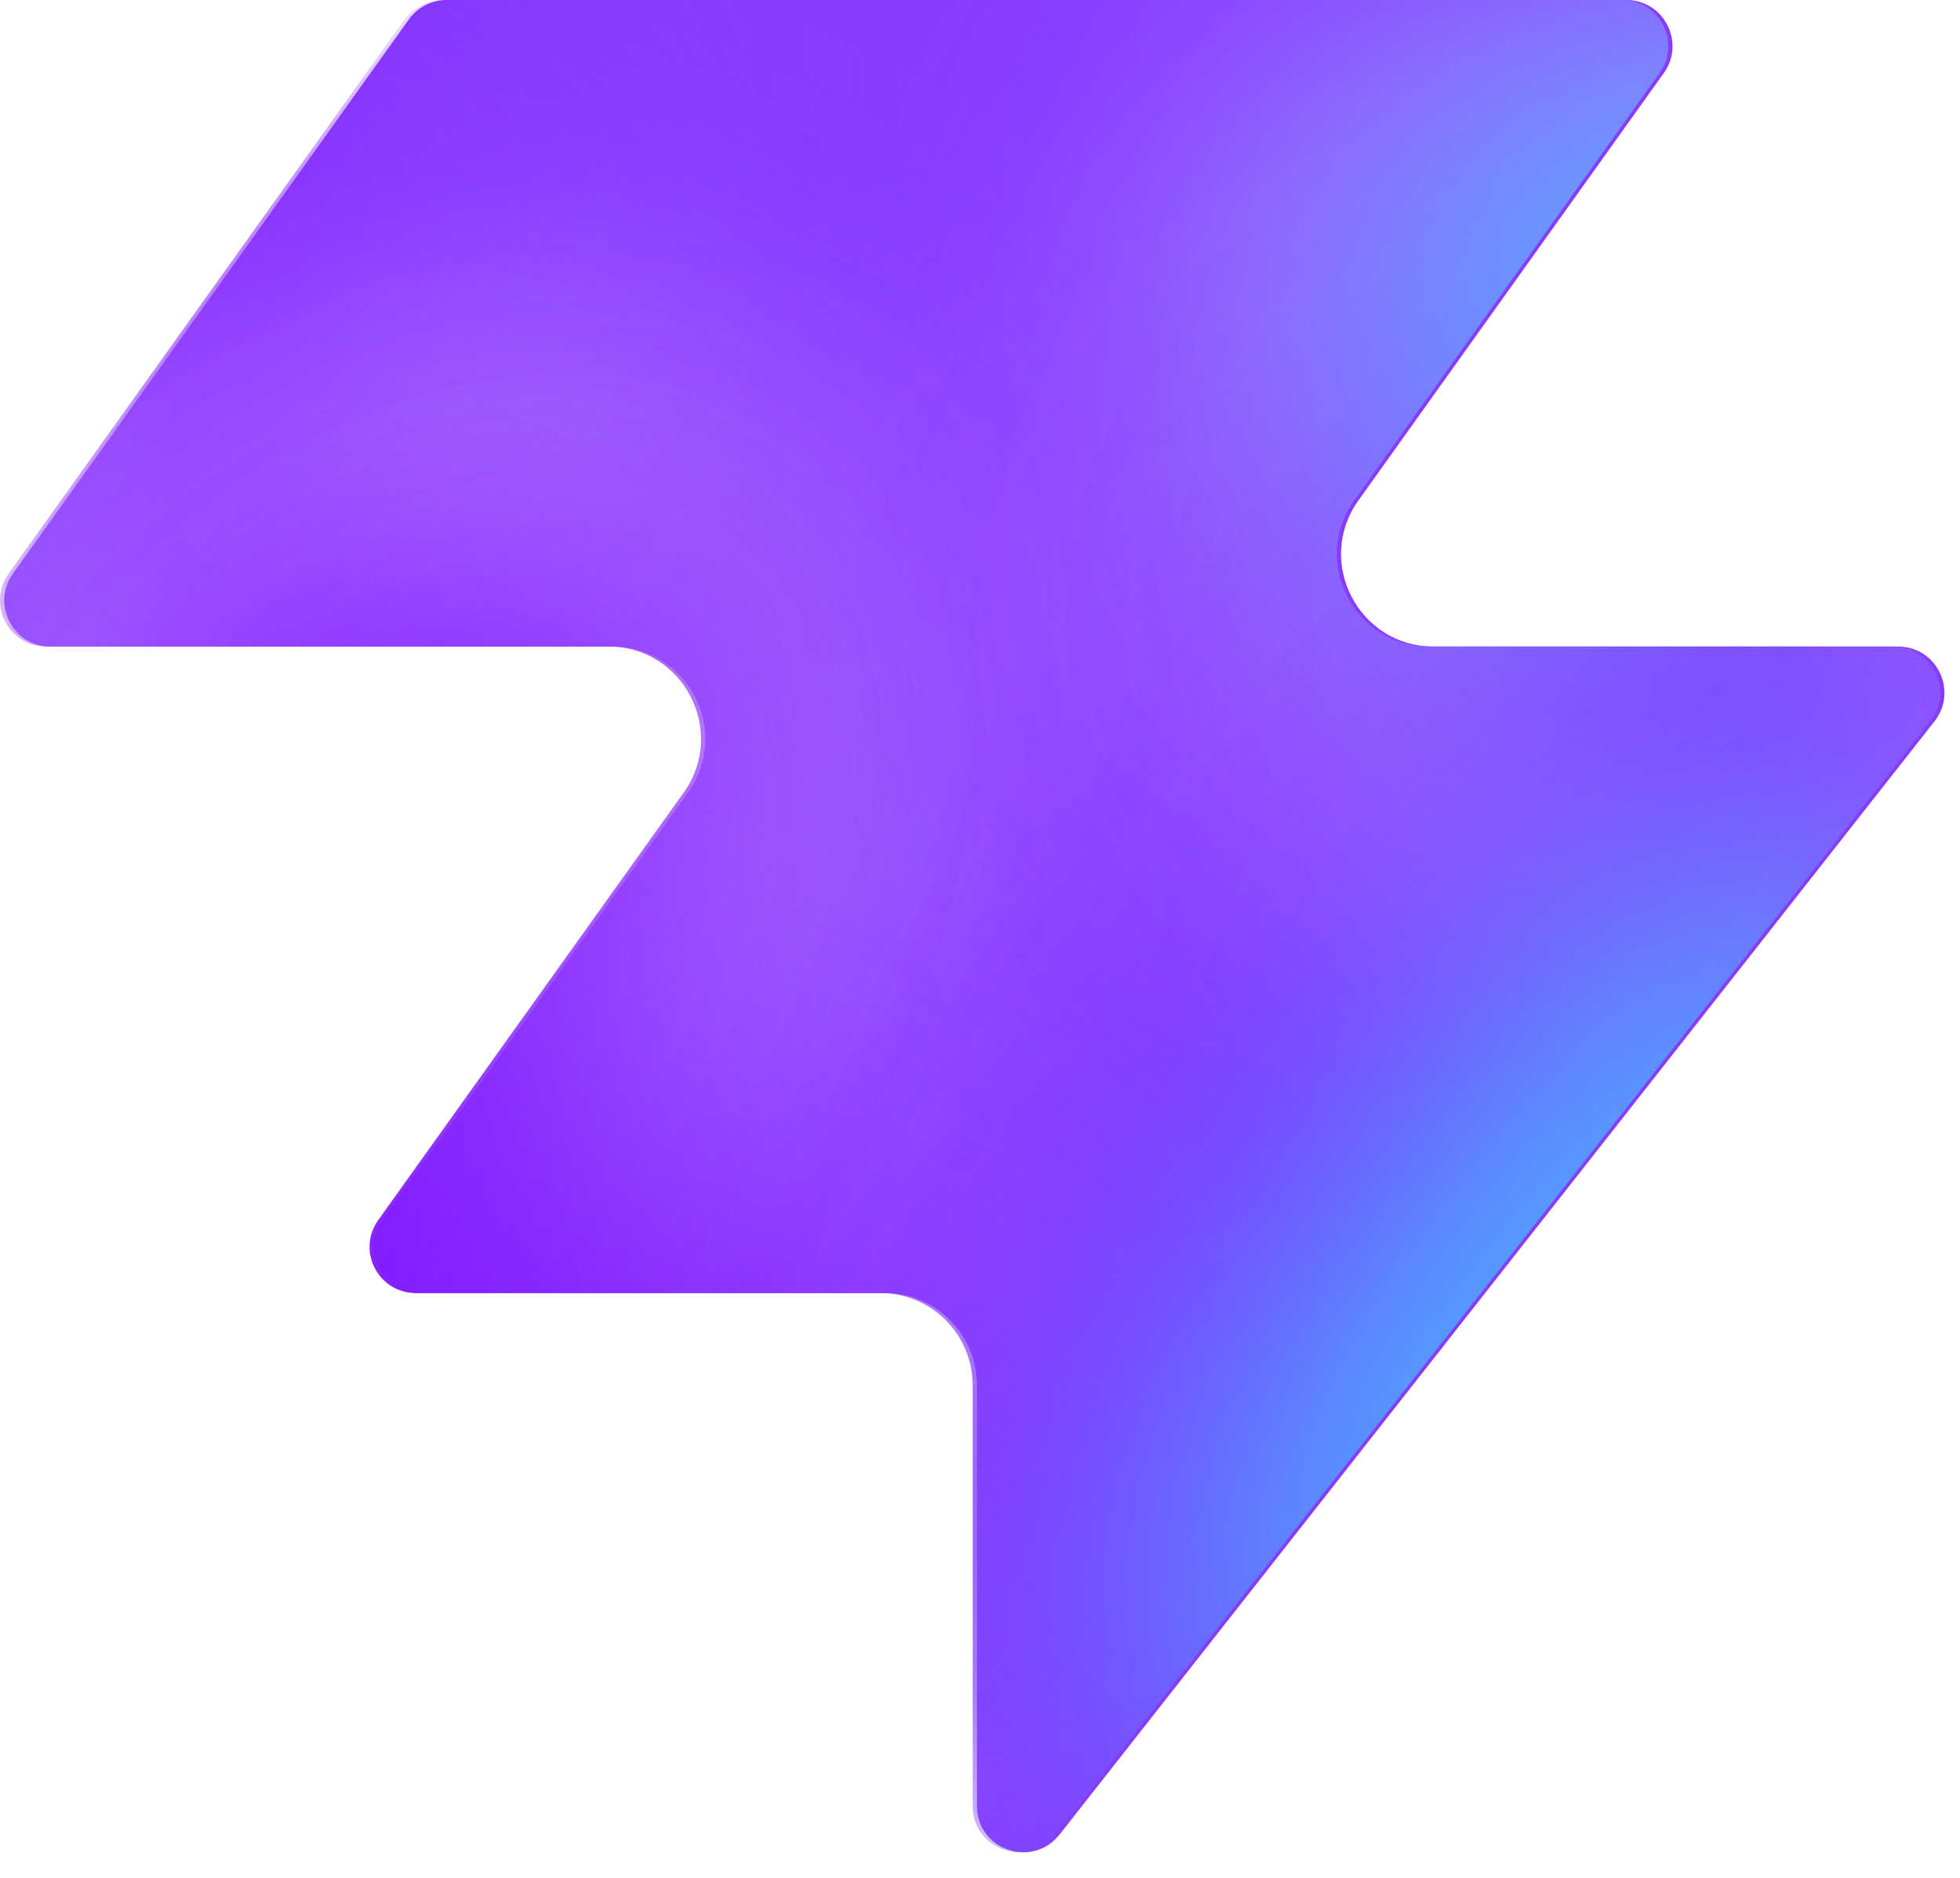
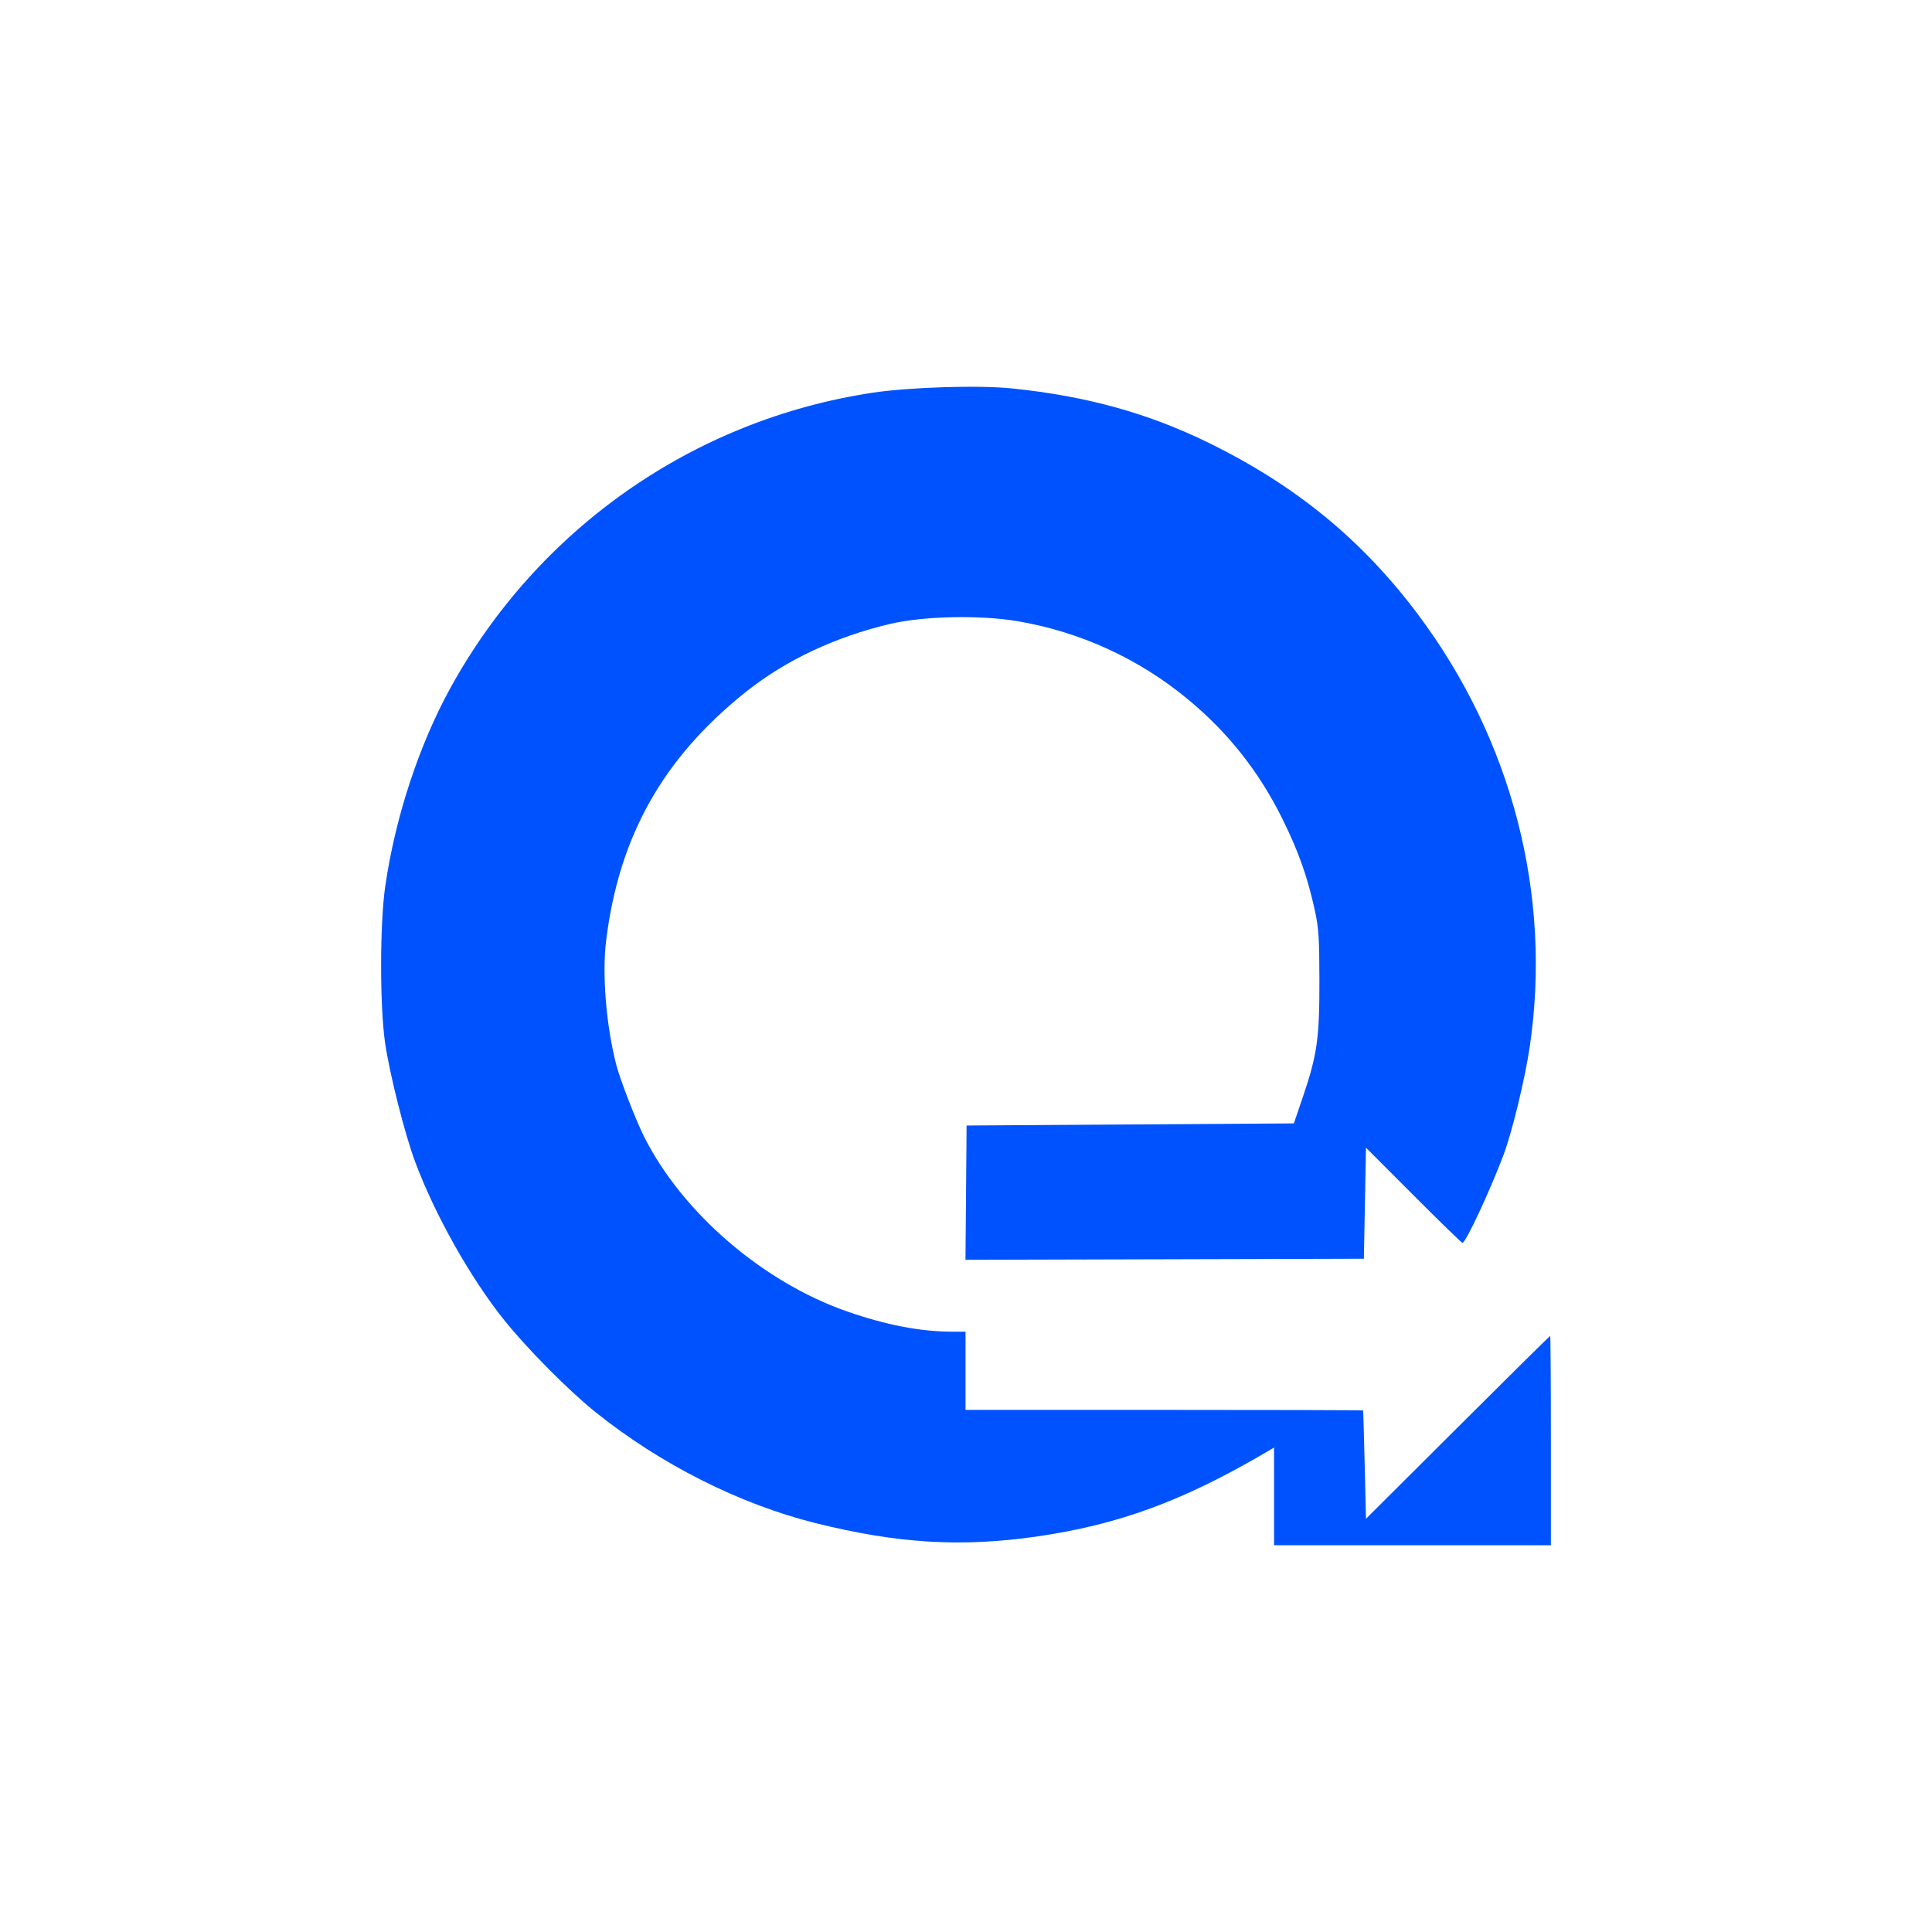
- <svg xmlns="http://www.w3.org/2000/svg" width="48" height="46" fill="none" viewBox="0 0 48 46">
-   <path fill="#863bff" d="M25.946 44.938c-.664.845-2.021.375-2.021-.698V33.937a2.26 2.26 0 0 0-2.262-2.262H10.287c-.92 0-1.456-1.04-.92-1.788l7.48-10.471c1.07-1.497 0-3.578-1.842-3.578H1.237c-.92 0-1.456-1.04-.92-1.788L10.013.474c.214-.297.556-.474.92-.474h28.894c.92 0 1.456 1.04.92 1.788l-7.48 10.471c-1.07 1.498 0 3.579 1.842 3.579h11.377c.943 0 1.473 1.088.89 1.83L25.947 44.94z" style="fill:#863bff;fill:color(display-p3 .525 .23 1);fill-opacity:1" />
-   <mask id="a" width="48" height="46" x="0" y="0" maskUnits="userSpaceOnUse" style="mask-type:alpha">
-     <path fill="#000" d="M25.842 44.938c-.664.844-2.021.375-2.021-.698V33.937a2.26 2.26 0 0 0-2.262-2.262H10.183c-.92 0-1.456-1.04-.92-1.788l7.48-10.471c1.07-1.498 0-3.579-1.842-3.579H1.133c-.92 0-1.456-1.04-.92-1.787L9.91.473c.214-.297.556-.474.92-.474h28.894c.92 0 1.456 1.04.92 1.788l-7.48 10.471c-1.07 1.498 0 3.578 1.842 3.578h11.377c.943 0 1.473 1.088.89 1.832L25.843 44.94z" style="fill:#000;fill-opacity:1" />
-   </mask>
-   <g mask="url(#a)">
-     <g filter="url(#b)">
-       <ellipse cx="5.508" cy="14.704" fill="#ede6ff" rx="5.508" ry="14.704" style="fill:#ede6ff;fill:color(display-p3 .927 .903 1);fill-opacity:1" transform="matrix(.00324 1 1 -.00324 -4.47 31.516)" />
-     </g>
-     <g filter="url(#c)">
-       <ellipse cx="10.399" cy="29.851" fill="#ede6ff" rx="10.399" ry="29.851" style="fill:#ede6ff;fill:color(display-p3 .927 .903 1);fill-opacity:1" transform="matrix(.00324 1 1 -.00324 -39.328 7.883)" />
-     </g>
-     <g filter="url(#d)">
-       <ellipse cx="5.508" cy="30.487" fill="#7e14ff" rx="5.508" ry="30.487" style="fill:#7e14ff;fill:color(display-p3 .492 .077 1);fill-opacity:1" transform="rotate(89.814 -25.913 -14.639)scale(1 -1)" />
-     </g>
-     <g filter="url(#e)">
-       <ellipse cx="5.508" cy="30.599" fill="#7e14ff" rx="5.508" ry="30.599" style="fill:#7e14ff;fill:color(display-p3 .492 .077 1);fill-opacity:1" transform="rotate(89.814 -32.644 -3.334)scale(1 -1)" />
-     </g>
-     <g filter="url(#f)">
-       <ellipse cx="5.508" cy="30.599" fill="#7e14ff" rx="5.508" ry="30.599" style="fill:#7e14ff;fill:color(display-p3 .492 .077 1);fill-opacity:1" transform="matrix(.00324 1 1 -.00324 -34.34 30.47)" />
-     </g>
-     <g filter="url(#g)">
-       <ellipse cx="14.072" cy="22.078" fill="#ede6ff" rx="14.072" ry="22.078" style="fill:#ede6ff;fill:color(display-p3 .927 .903 1);fill-opacity:1" transform="rotate(93.35 24.506 48.493)scale(-1 1)" />
-     </g>
-     <g filter="url(#h)">
-       <ellipse cx="3.47" cy="21.501" fill="#7e14ff" rx="3.47" ry="21.501" style="fill:#7e14ff;fill:color(display-p3 .492 .077 1);fill-opacity:1" transform="rotate(89.009 28.708 47.59)scale(-1 1)" />
-     </g>
-     <g filter="url(#i)">
-       <ellipse cx="3.47" cy="21.501" fill="#7e14ff" rx="3.47" ry="21.501" style="fill:#7e14ff;fill:color(display-p3 .492 .077 1);fill-opacity:1" transform="rotate(89.009 28.708 47.59)scale(-1 1)" />
-     </g>
-     <g filter="url(#j)">
-       <ellipse cx=".387" cy="8.972" fill="#7e14ff" rx="4.407" ry="29.108" style="fill:#7e14ff;fill:color(display-p3 .492 .077 1);fill-opacity:1" transform="rotate(39.51 .387 8.972)" />
-     </g>
-     <g filter="url(#k)">
-       <ellipse cx="47.523" cy="-6.092" fill="#7e14ff" rx="4.407" ry="29.108" style="fill:#7e14ff;fill:color(display-p3 .492 .077 1);fill-opacity:1" transform="rotate(37.892 47.523 -6.092)" />
-     </g>
-     <g filter="url(#l)">
-       <ellipse cx="41.412" cy="6.333" fill="#47bfff" rx="5.971" ry="9.665" style="fill:#47bfff;fill:color(display-p3 .28 .748 1);fill-opacity:1" transform="rotate(37.892 41.412 6.333)" />
-     </g>
-     <g filter="url(#m)">
-       <ellipse cx="-1.879" cy="38.332" fill="#7e14ff" rx="4.407" ry="29.108" style="fill:#7e14ff;fill:color(display-p3 .492 .077 1);fill-opacity:1" transform="rotate(37.892 -1.88 38.332)" />
-     </g>
-     <g filter="url(#n)">
-       <ellipse cx="-1.879" cy="38.332" fill="#7e14ff" rx="4.407" ry="29.108" style="fill:#7e14ff;fill:color(display-p3 .492 .077 1);fill-opacity:1" transform="rotate(37.892 -1.88 38.332)" />
-     </g>
-     <g filter="url(#o)">
-       <ellipse cx="35.651" cy="29.907" fill="#7e14ff" rx="4.407" ry="29.108" style="fill:#7e14ff;fill:color(display-p3 .492 .077 1);fill-opacity:1" transform="rotate(37.892 35.651 29.907)" />
-     </g>
-     <g filter="url(#p)">
-       <ellipse cx="38.418" cy="32.4" fill="#47bfff" rx="5.971" ry="15.297" style="fill:#47bfff;fill:color(display-p3 .28 .748 1);fill-opacity:1" transform="rotate(37.892 38.418 32.4)" />
-     </g>
-   </g>
-   <defs>
-     <filter id="b" width="60.045" height="41.654" x="-19.77" y="16.149" color-interpolation-filters="sRGB" filterUnits="userSpaceOnUse">
-       <feFlood flood-opacity="0" result="BackgroundImageFix" />
-       <feBlend in="SourceGraphic" in2="BackgroundImageFix" result="shape" />
-       <feGaussianBlur result="effect1_foregroundBlur_2002_17158" stdDeviation="7.659" />
-     </filter>
-     <filter id="c" width="90.34" height="51.437" x="-54.613" y="-7.533" color-interpolation-filters="sRGB" filterUnits="userSpaceOnUse">
-       <feFlood flood-opacity="0" result="BackgroundImageFix" />
-       <feBlend in="SourceGraphic" in2="BackgroundImageFix" result="shape" />
-       <feGaussianBlur result="effect1_foregroundBlur_2002_17158" stdDeviation="7.659" />
-     </filter>
-     <filter id="d" width="79.355" height="29.4" x="-49.64" y="2.03" color-interpolation-filters="sRGB" filterUnits="userSpaceOnUse">
-       <feFlood flood-opacity="0" result="BackgroundImageFix" />
-       <feBlend in="SourceGraphic" in2="BackgroundImageFix" result="shape" />
-       <feGaussianBlur result="effect1_foregroundBlur_2002_17158" stdDeviation="4.596" />
-     </filter>
-     <filter id="e" width="79.579" height="29.4" x="-45.045" y="20.029" color-interpolation-filters="sRGB" filterUnits="userSpaceOnUse">
-       <feFlood flood-opacity="0" result="BackgroundImageFix" />
-       <feBlend in="SourceGraphic" in2="BackgroundImageFix" result="shape" />
-       <feGaussianBlur result="effect1_foregroundBlur_2002_17158" stdDeviation="4.596" />
-     </filter>
-     <filter id="f" width="79.579" height="29.4" x="-43.513" y="21.178" color-interpolation-filters="sRGB" filterUnits="userSpaceOnUse">
-       <feFlood flood-opacity="0" result="BackgroundImageFix" />
-       <feBlend in="SourceGraphic" in2="BackgroundImageFix" result="shape" />
-       <feGaussianBlur result="effect1_foregroundBlur_2002_17158" stdDeviation="4.596" />
-     </filter>
-     <filter id="g" width="74.749" height="58.852" x="15.756" y="-17.901" color-interpolation-filters="sRGB" filterUnits="userSpaceOnUse">
-       <feFlood flood-opacity="0" result="BackgroundImageFix" />
-       <feBlend in="SourceGraphic" in2="BackgroundImageFix" result="shape" />
-       <feGaussianBlur result="effect1_foregroundBlur_2002_17158" stdDeviation="7.659" />
-     </filter>
-     <filter id="h" width="61.377" height="25.362" x="23.548" y="2.284" color-interpolation-filters="sRGB" filterUnits="userSpaceOnUse">
-       <feFlood flood-opacity="0" result="BackgroundImageFix" />
-       <feBlend in="SourceGraphic" in2="BackgroundImageFix" result="shape" />
-       <feGaussianBlur result="effect1_foregroundBlur_2002_17158" stdDeviation="4.596" />
-     </filter>
-     <filter id="i" width="61.377" height="25.362" x="23.548" y="2.284" color-interpolation-filters="sRGB" filterUnits="userSpaceOnUse">
-       <feFlood flood-opacity="0" result="BackgroundImageFix" />
-       <feBlend in="SourceGraphic" in2="BackgroundImageFix" result="shape" />
-       <feGaussianBlur result="effect1_foregroundBlur_2002_17158" stdDeviation="4.596" />
-     </filter>
-     <filter id="j" width="56.045" height="63.649" x="-27.636" y="-22.853" color-interpolation-filters="sRGB" filterUnits="userSpaceOnUse">
-       <feFlood flood-opacity="0" result="BackgroundImageFix" />
-       <feBlend in="SourceGraphic" in2="BackgroundImageFix" result="shape" />
-       <feGaussianBlur result="effect1_foregroundBlur_2002_17158" stdDeviation="4.596" />
-     </filter>
-     <filter id="k" width="54.814" height="64.646" x="20.116" y="-38.415" color-interpolation-filters="sRGB" filterUnits="userSpaceOnUse">
-       <feFlood flood-opacity="0" result="BackgroundImageFix" />
-       <feBlend in="SourceGraphic" in2="BackgroundImageFix" result="shape" />
-       <feGaussianBlur result="effect1_foregroundBlur_2002_17158" stdDeviation="4.596" />
-     </filter>
-     <filter id="l" width="33.541" height="35.313" x="24.641" y="-11.323" color-interpolation-filters="sRGB" filterUnits="userSpaceOnUse">
-       <feFlood flood-opacity="0" result="BackgroundImageFix" />
-       <feBlend in="SourceGraphic" in2="BackgroundImageFix" result="shape" />
-       <feGaussianBlur result="effect1_foregroundBlur_2002_17158" stdDeviation="4.596" />
-     </filter>
-     <filter id="m" width="54.814" height="64.646" x="-29.286" y="6.009" color-interpolation-filters="sRGB" filterUnits="userSpaceOnUse">
-       <feFlood flood-opacity="0" result="BackgroundImageFix" />
-       <feBlend in="SourceGraphic" in2="BackgroundImageFix" result="shape" />
-       <feGaussianBlur result="effect1_foregroundBlur_2002_17158" stdDeviation="4.596" />
-     </filter>
-     <filter id="n" width="54.814" height="64.646" x="-29.286" y="6.009" color-interpolation-filters="sRGB" filterUnits="userSpaceOnUse">
-       <feFlood flood-opacity="0" result="BackgroundImageFix" />
-       <feBlend in="SourceGraphic" in2="BackgroundImageFix" result="shape" />
-       <feGaussianBlur result="effect1_foregroundBlur_2002_17158" stdDeviation="4.596" />
-     </filter>
-     <filter id="o" width="54.814" height="64.646" x="8.244" y="-2.416" color-interpolation-filters="sRGB" filterUnits="userSpaceOnUse">
-       <feFlood flood-opacity="0" result="BackgroundImageFix" />
-       <feBlend in="SourceGraphic" in2="BackgroundImageFix" result="shape" />
-       <feGaussianBlur result="effect1_foregroundBlur_2002_17158" stdDeviation="4.596" />
-     </filter>
-     <filter id="p" width="39.409" height="43.623" x="18.713" y="10.588" color-interpolation-filters="sRGB" filterUnits="userSpaceOnUse">
-       <feFlood flood-opacity="0" result="BackgroundImageFix" />
-       <feBlend in="SourceGraphic" in2="BackgroundImageFix" result="shape" />
-       <feGaussianBlur result="effect1_foregroundBlur_2002_17158" stdDeviation="4.596" />
-     </filter>
-   </defs>
+ <svg xmlns="http://www.w3.org/2000/svg" width="1024" height="1024" viewBox="0 0 1024 1024" fill="none">
+   <path d="M675.278 793.113V767.236L670.518 770.027C626.781 795.679 592.62 808.174 549.276 814.416C509.414 820.143 475.534 818.081 432.346 807.3C392.036 797.237 350.215 776.168 315.752 748.566C301.572 737.214 279.385 714.845 267.21 699.649C249.301 677.303 230.384 643.638 219.968 615.599C214.457 600.784 206.595 569.607 204.12 552.842C201.275 533.476 201.297 489.883 204.165 469.912C209.417 433.39 222.04 394.951 238.762 364.57C285.209 280.195 367.474 222.603 462.127 208.203C481.862 205.199 518.688 204.045 536.485 205.883C575.887 209.94 608.614 219.006 640.647 234.718C686.758 257.322 721.77 286 751.327 325.346C801.403 392.003 822.728 474.395 810.766 554.982C808.213 572.184 801.436 600.066 796.856 612.237C789.676 631.288 776.852 658.745 775.116 658.745C774.713 658.745 763.042 647.392 749.188 633.518L723.998 608.292L723.438 637.721L722.878 667.15L617.305 667.441L511.721 667.721L512.024 632.14L512.315 596.548L599.049 595.987L685.783 595.427L690.543 581.419C698.115 559.129 699.369 550.376 699.313 519.782C699.28 496.965 698.955 491.945 696.827 482.24C693.019 464.791 688.158 451.096 679.713 434.051C667.37 409.116 651.22 388.63 629.962 370.924C603.955 349.261 572.516 334.816 539.195 329.224C519.125 325.85 489.187 326.534 471.434 330.759C442.516 337.651 416.43 349.945 395.587 366.519C351.503 401.574 328.061 443.184 321.262 498.489C319.078 516.297 321.229 543.081 326.549 564.048C328.531 571.893 337.021 593.813 341.512 602.711C361.863 642.966 404.457 679.589 449 695.099C469.71 702.316 487.876 705.801 504.755 705.813H511.755V726.545V747.277H617.037C674.942 747.277 722.386 747.401 722.475 747.557C722.565 747.714 722.946 760.692 723.315 776.415L723.998 804.992L772.618 756.523C799.353 729.862 821.406 708.054 821.619 708.054C821.832 708.054 822 733.022 822 763.527V819H748.639H675.278V793.113Z" fill="#0052FF" />
</svg>
